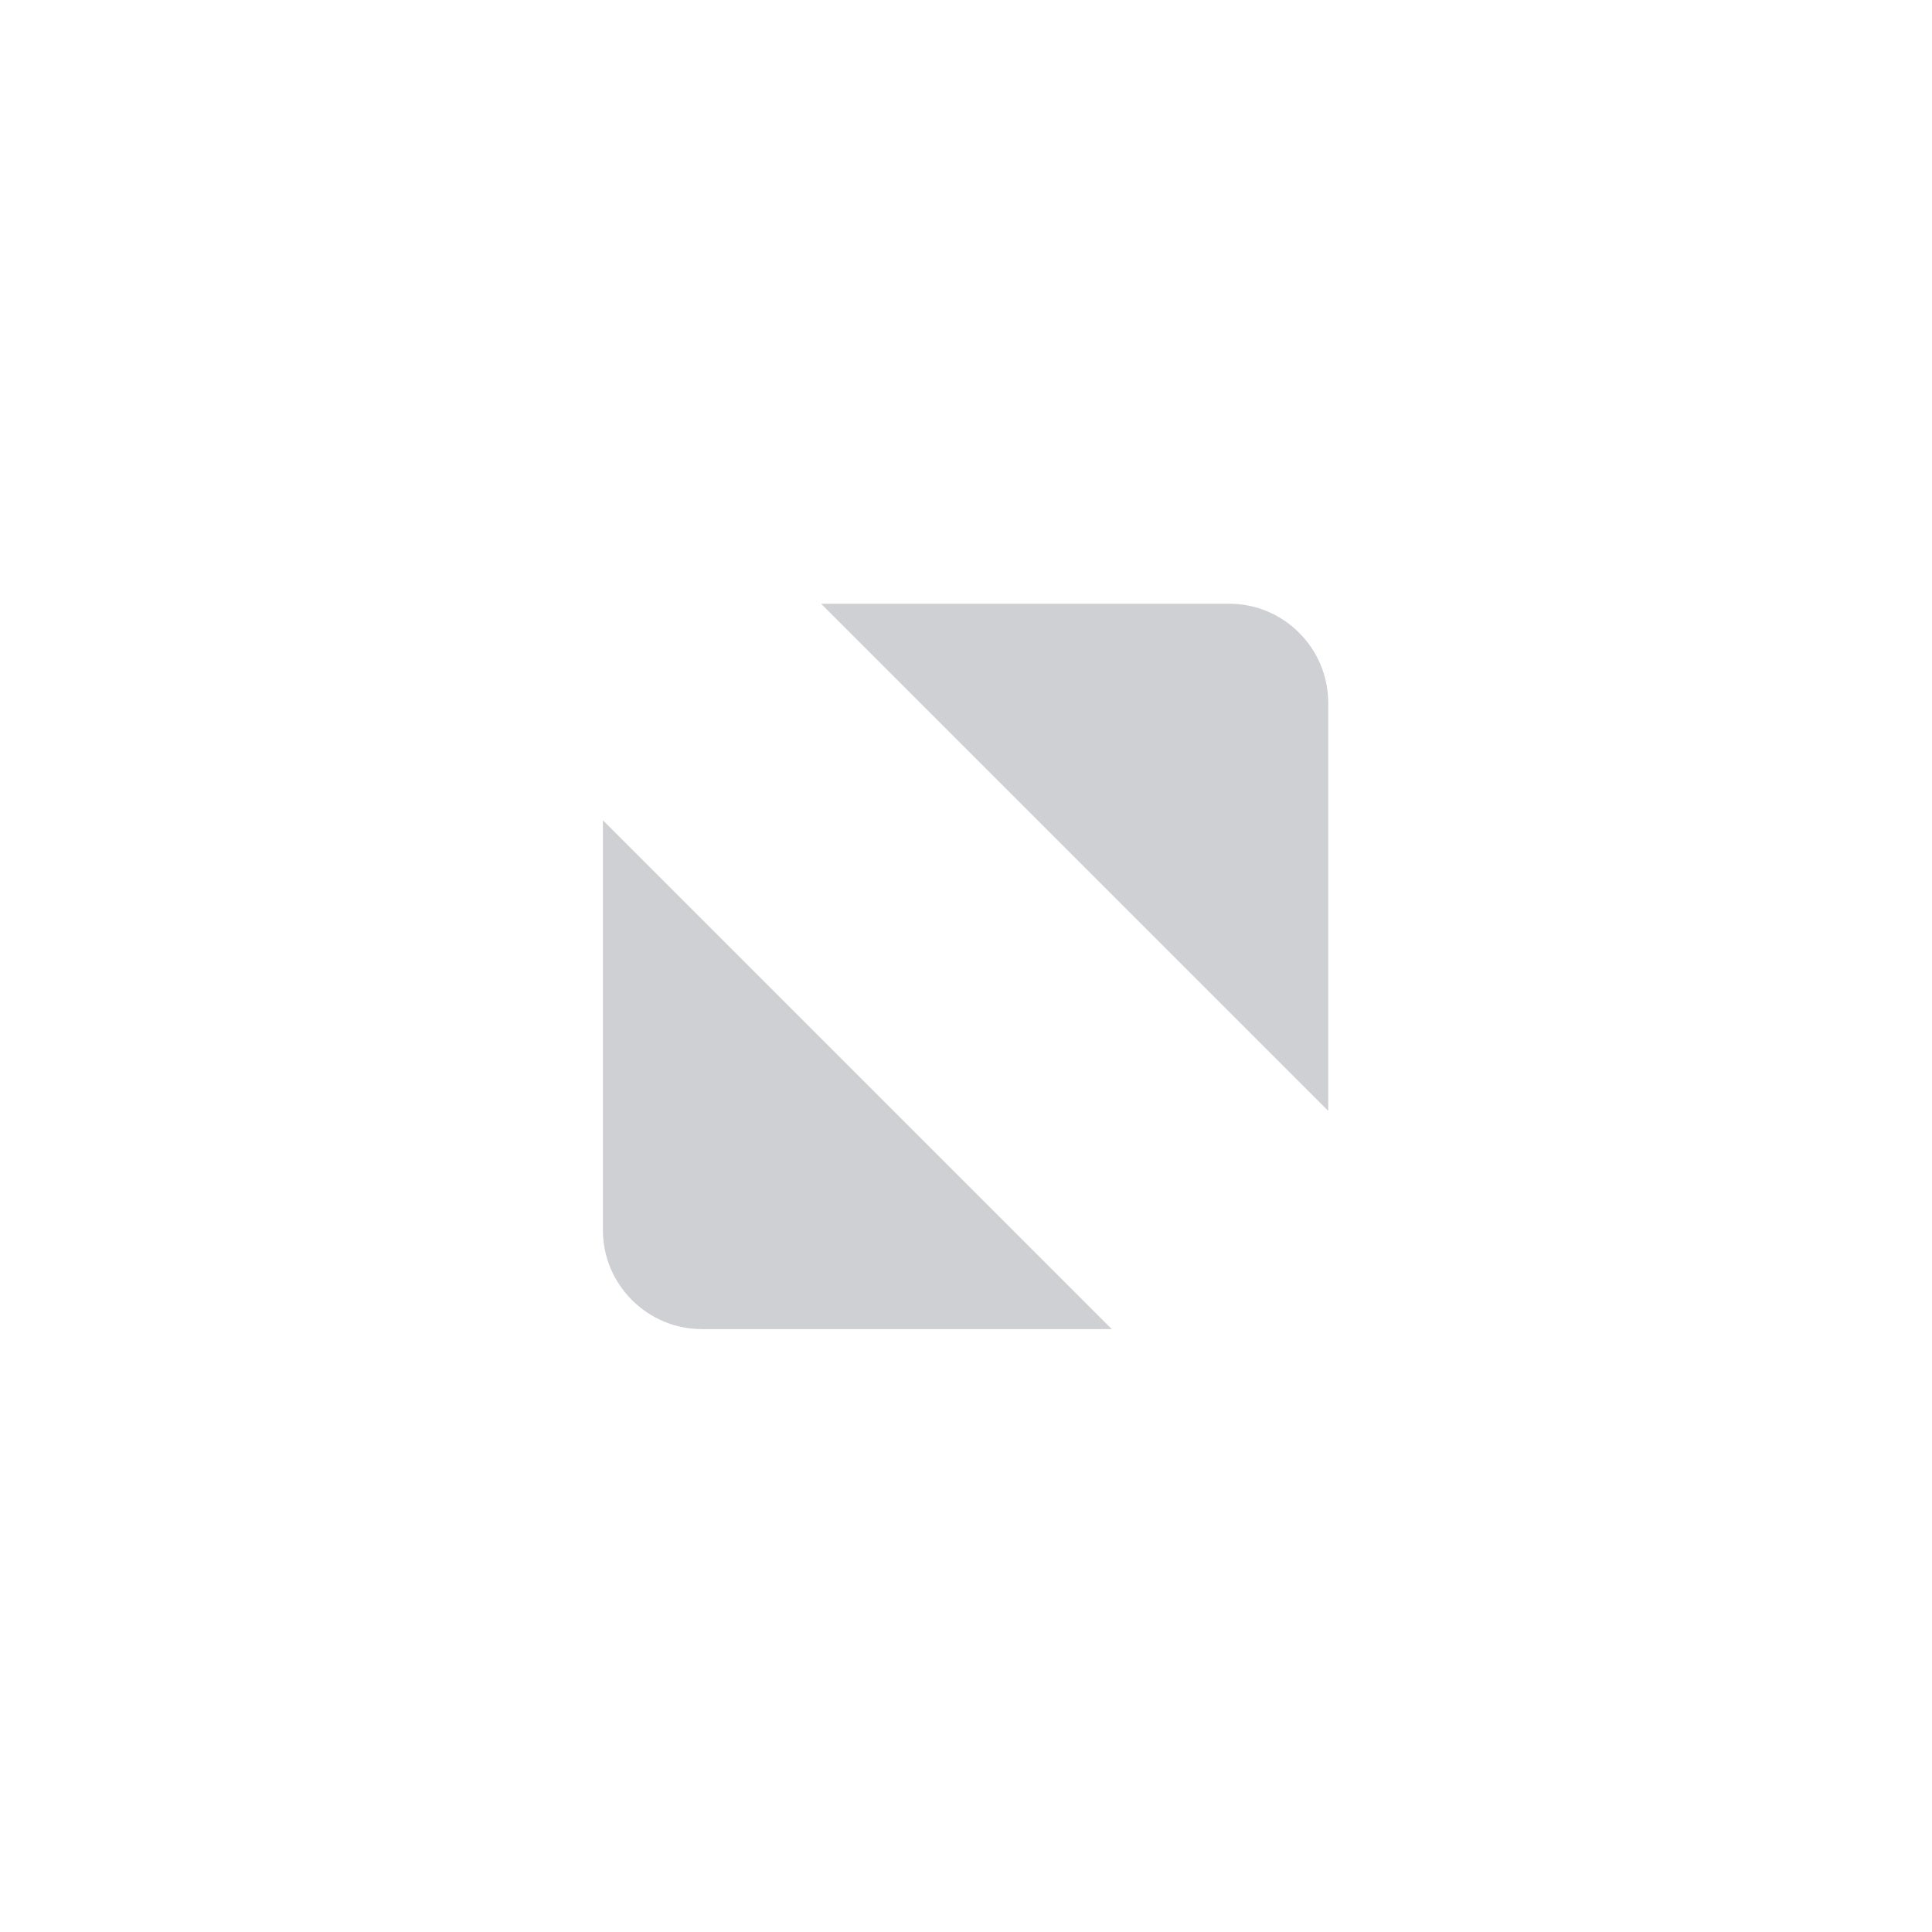
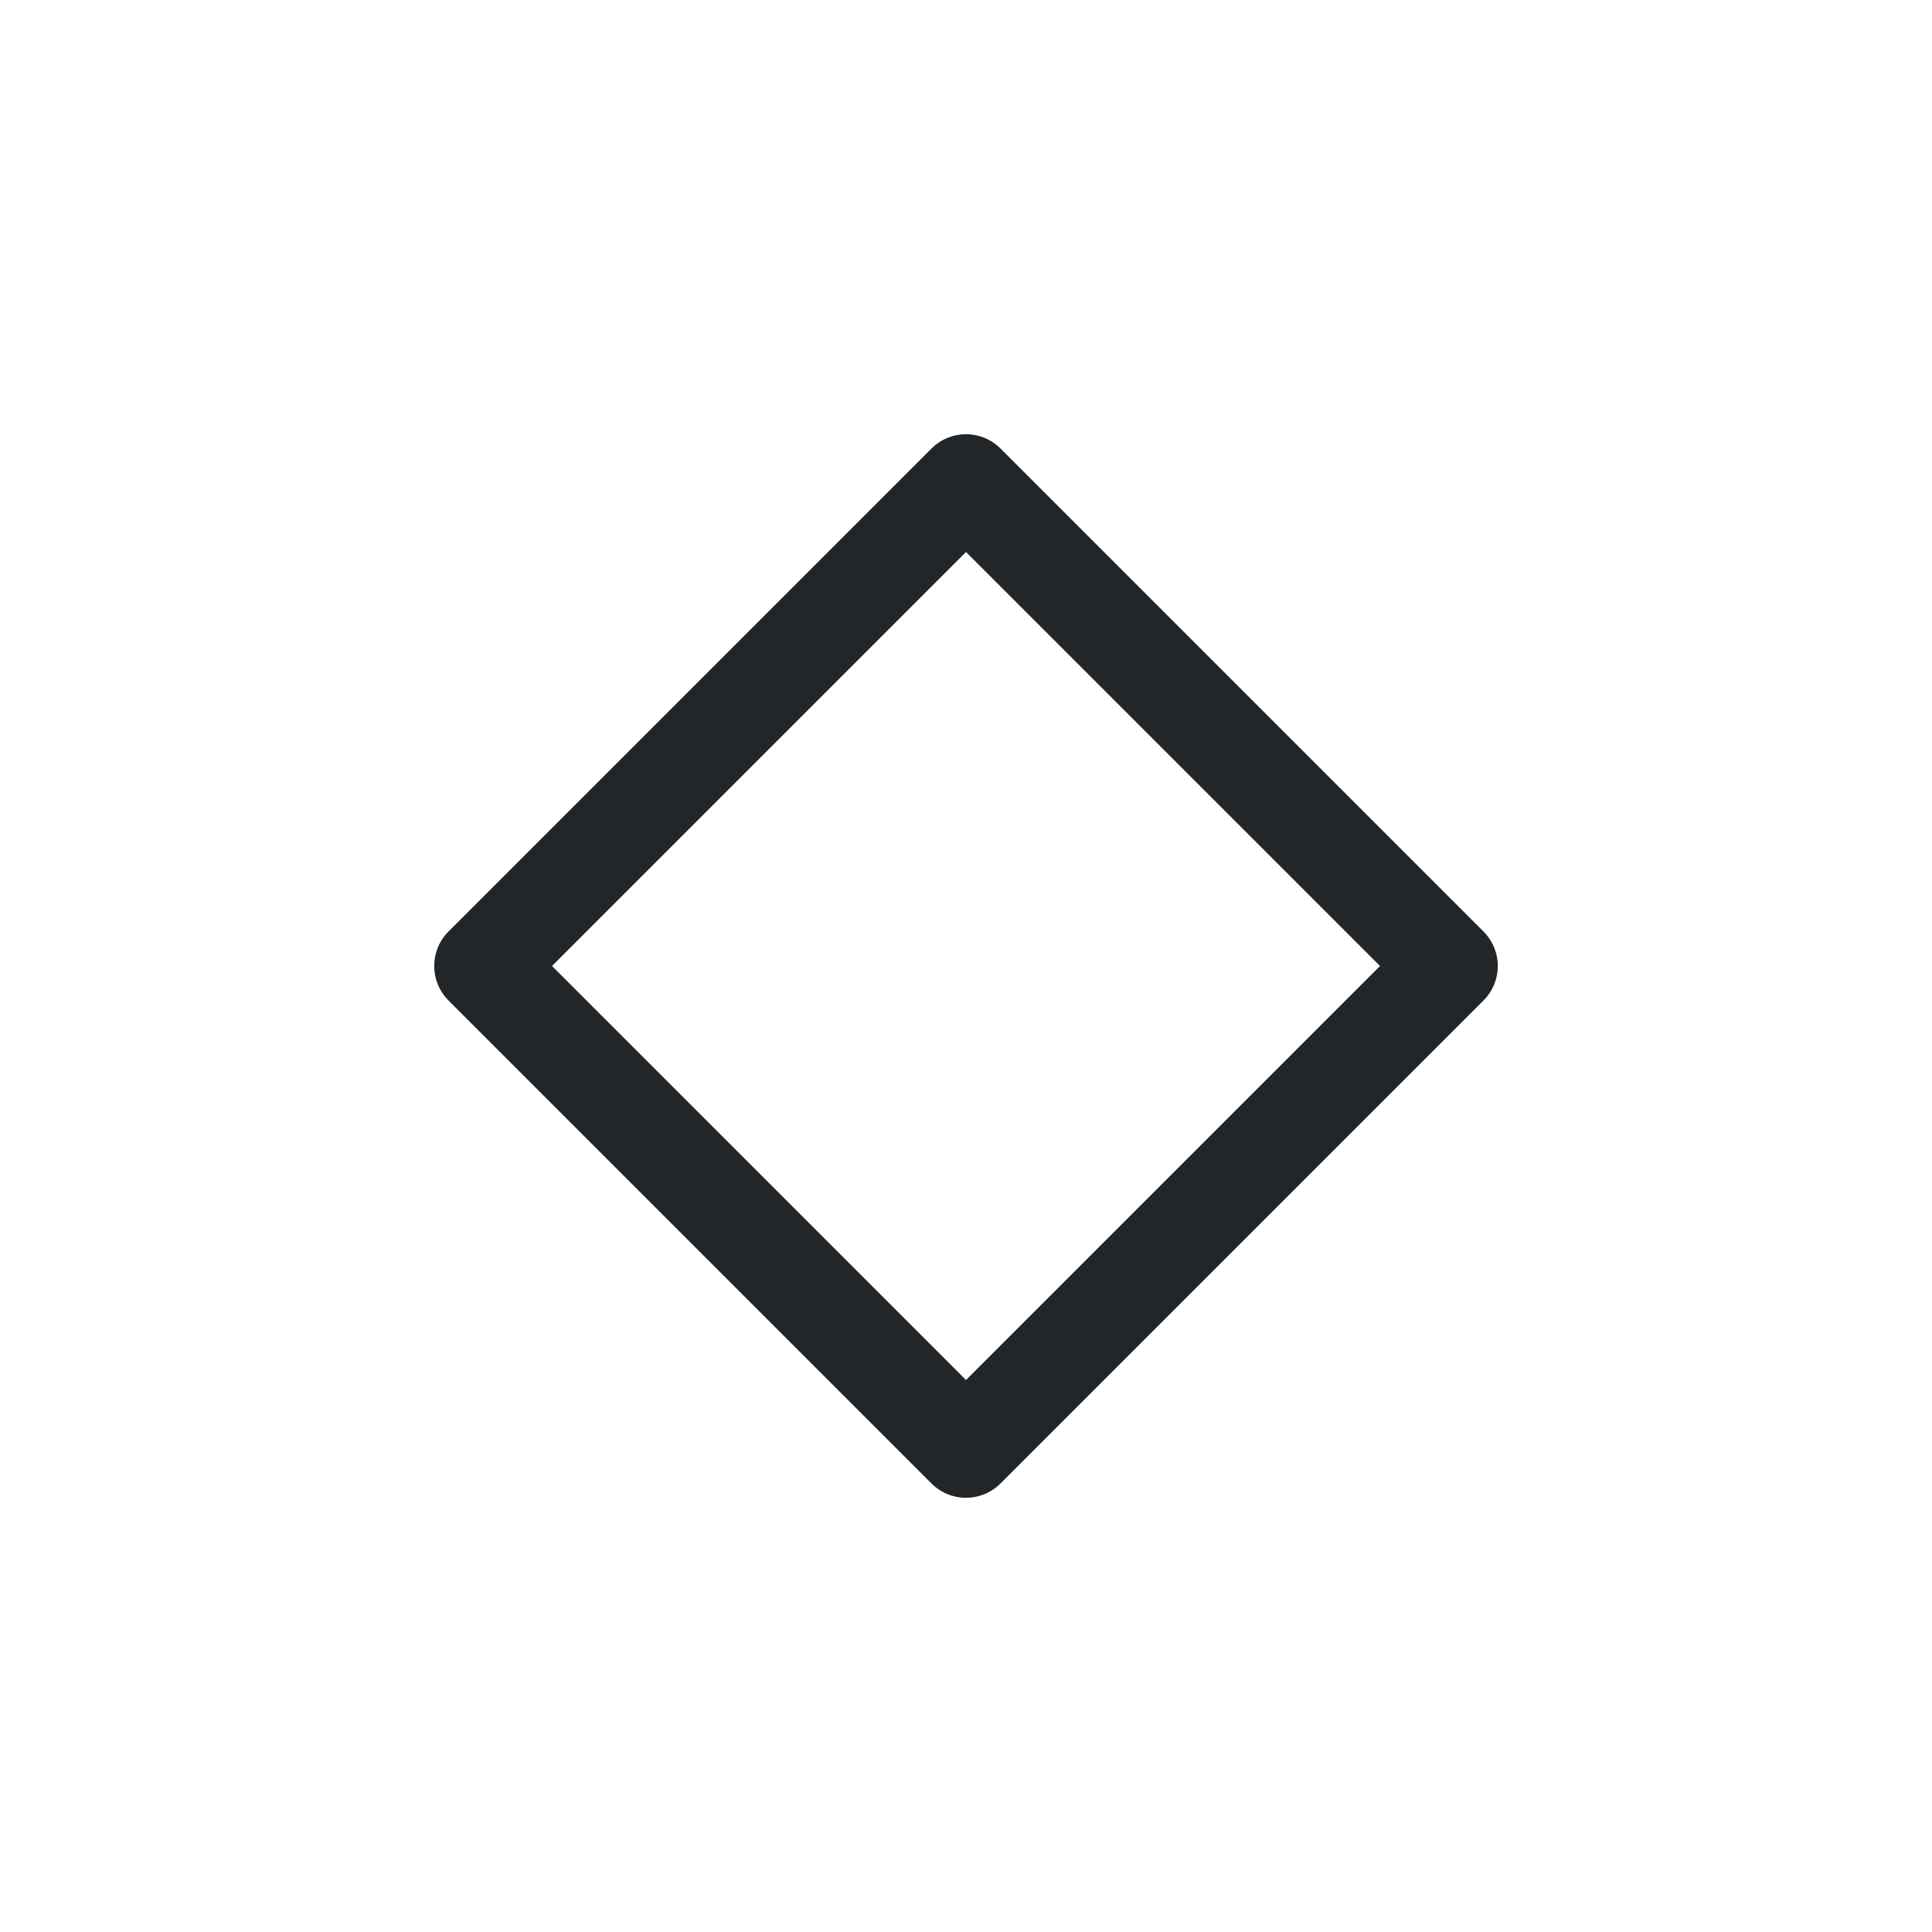
<svg xmlns="http://www.w3.org/2000/svg" viewBox="0 0 50 50" version="1.2" baseProfile="tiny">
  <defs>
</defs>
  <g fill="none" stroke="black" stroke-width="1" fill-rule="evenodd" stroke-linecap="square" stroke-linejoin="bevel">
-     <g fill="#000000" fill-opacity="1" stroke="none" transform="matrix(3.125,0,0,3.125,0,0)" font-family="System Font" font-size="10" font-weight="400" font-style="normal" opacity="0.001">
-       <rect x="0" y="0" width="16" height="16" />
+     <g fill="none" stroke="#232629" stroke-opacity="1" stroke-width="1.01" stroke-linecap="round" stroke-linejoin="round" transform="matrix(2.5,0,0,2.5,2.5,2.5)" font-family="Noto Sans" font-size="10" font-weight="400" font-style="normal">
+       <path vector-effect="none" fill-rule="evenodd" d="M4,9 L9,4 L14,9 L9,14 L4,9" />
    </g>
-     <g fill="#b9bcc2" fill-opacity="1" stroke="none" transform="matrix(3.125,0,0,3.125,0,0)" font-family="System Font" font-size="10" font-weight="400" font-style="normal" opacity="0.7">
-       <path vector-effect="none" fill-rule="nonzero" d="M6.8,5 L10.181,5 C10.632,5 10.998,5.368 11,5.819 L11,9.2 L6.8,5 M9.207,11.007 L5.812,11.007 C5.362,11.007 4.993,10.639 4.993,10.188 L4.993,6.793 L9.207,11.007" />
-     </g>
-     <g fill="none" stroke="#000000" stroke-opacity="1" stroke-width="1" stroke-linecap="square" stroke-linejoin="bevel" transform="matrix(1,0,0,1,0,0)" font-family="System Font" font-size="10" font-weight="400" font-style="normal">
+     <g fill="none" stroke="#000000" stroke-opacity="1" stroke-width="1" stroke-linecap="square" stroke-linejoin="bevel" transform="matrix(1,0,0,1,0,0)" font-family="Noto Sans" font-size="10" font-weight="400" font-style="normal">
</g>
  </g>
</svg>
